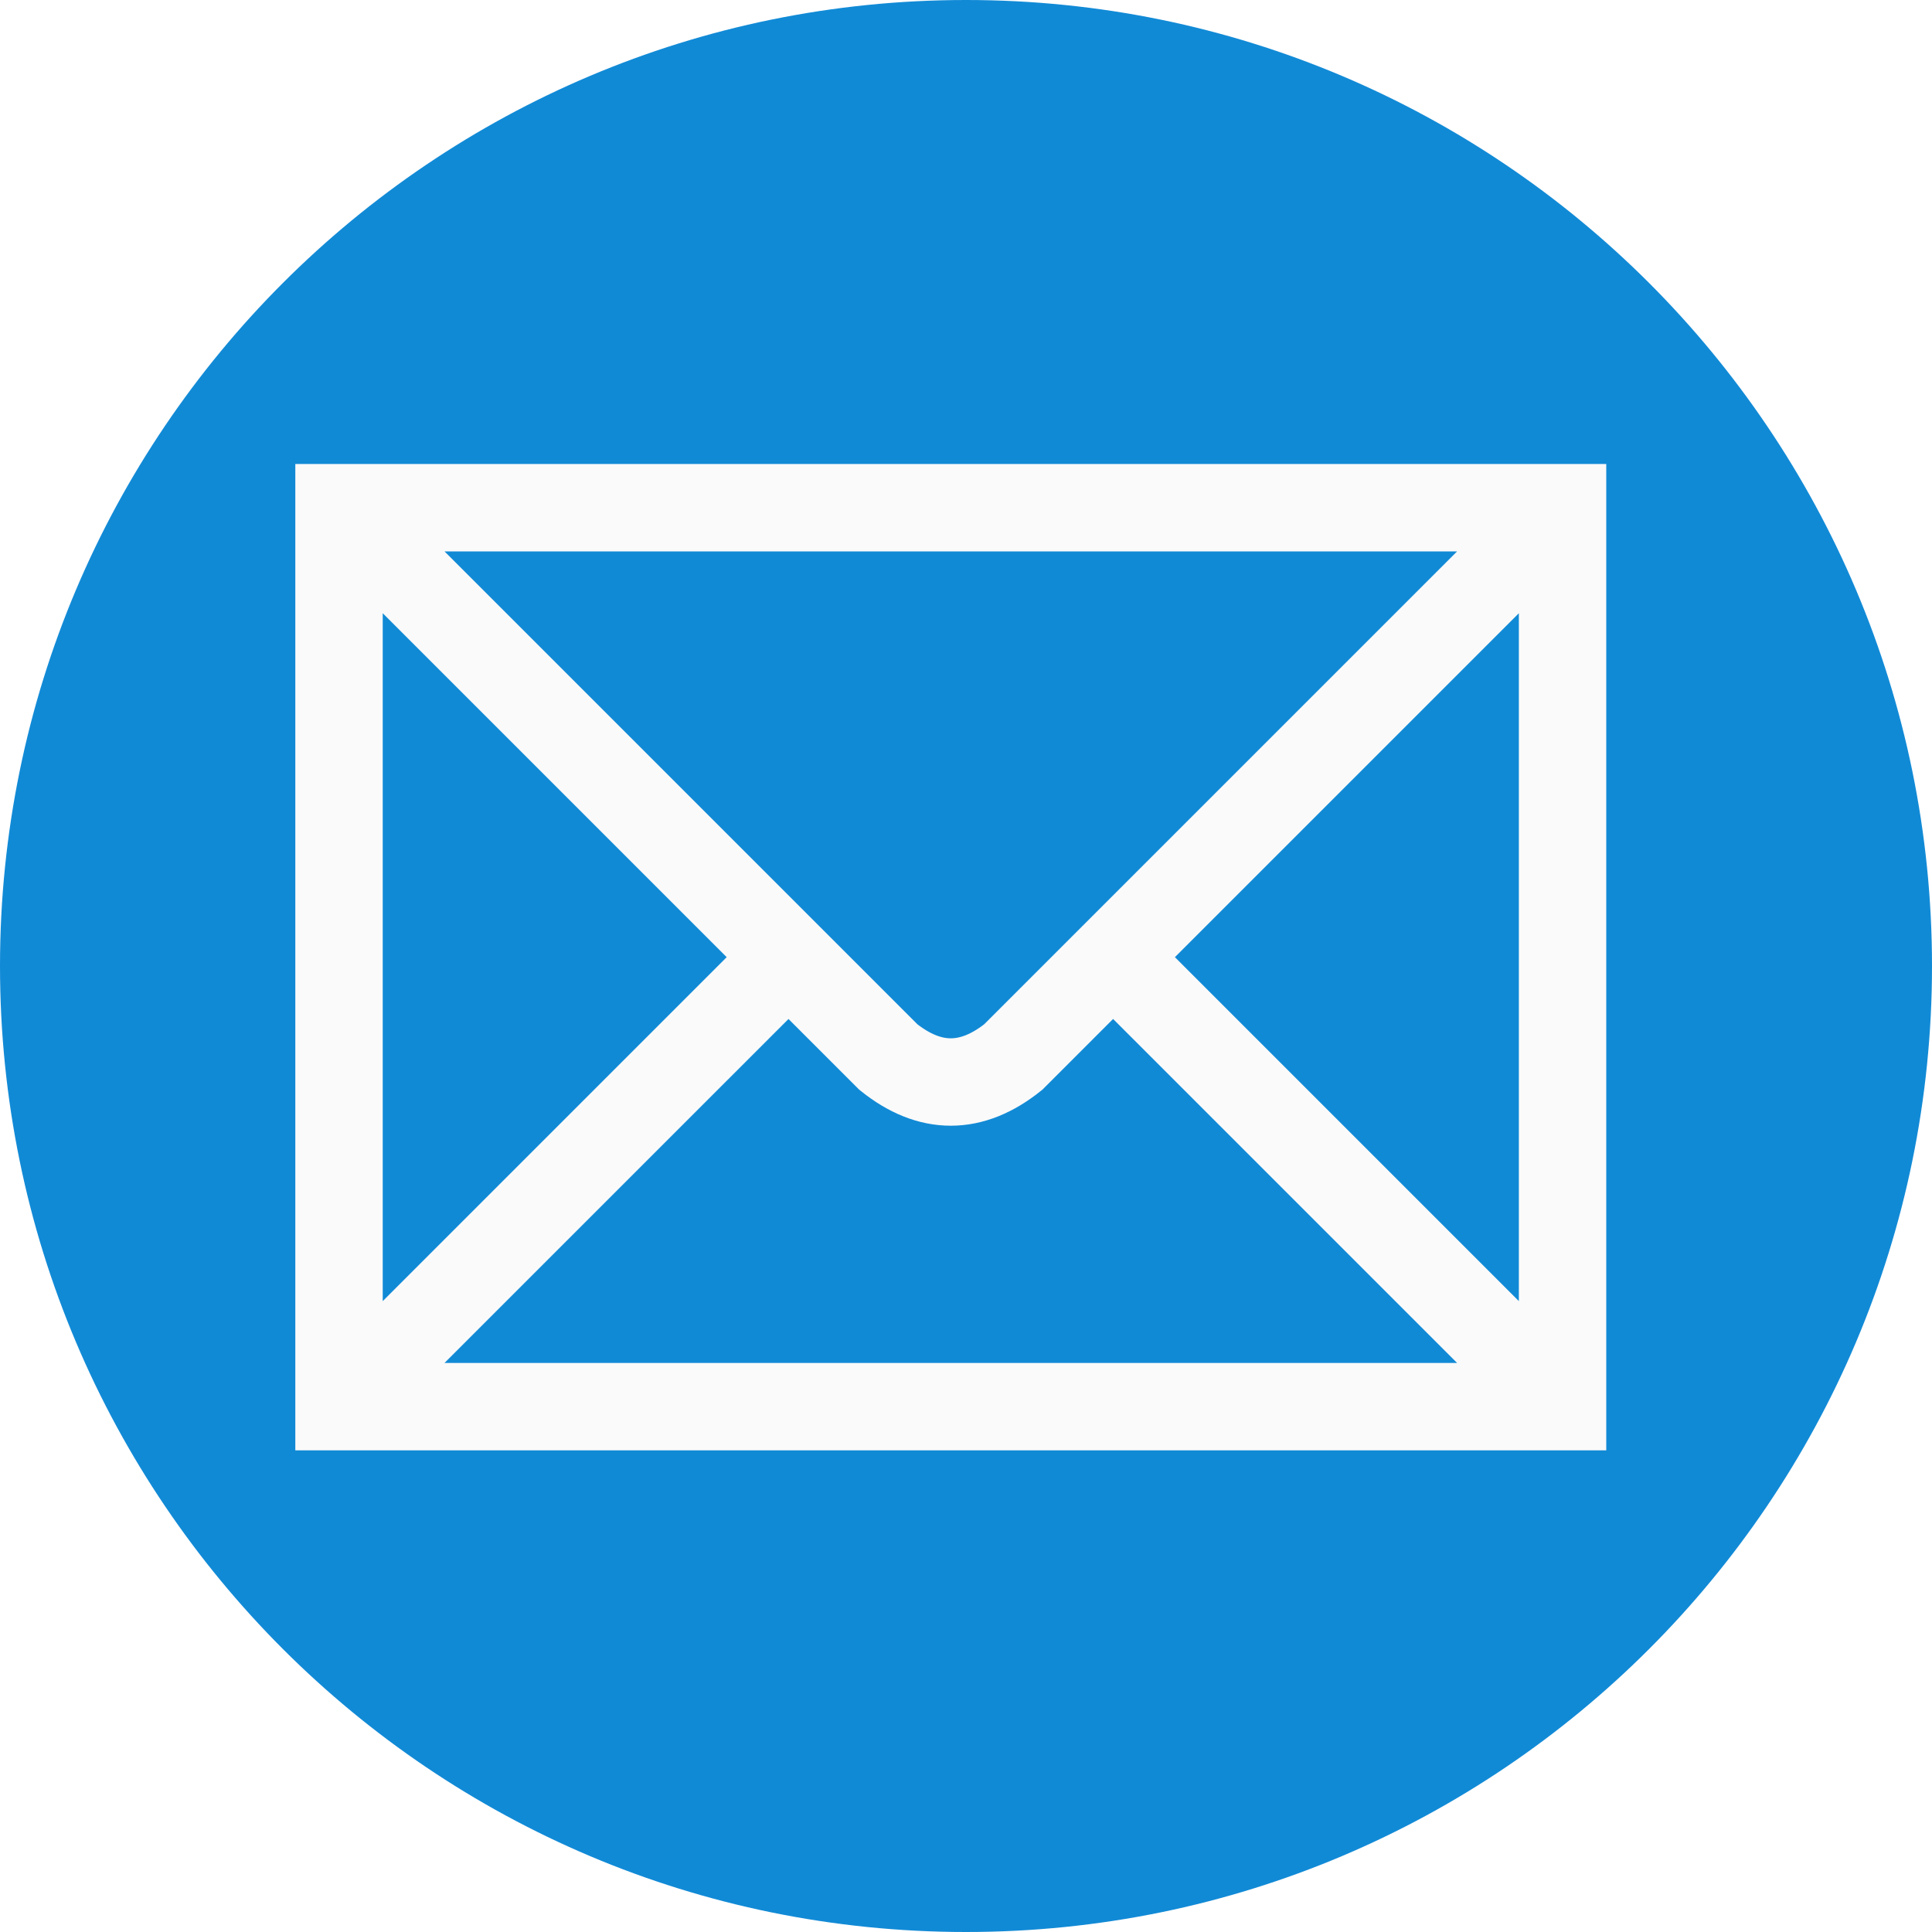
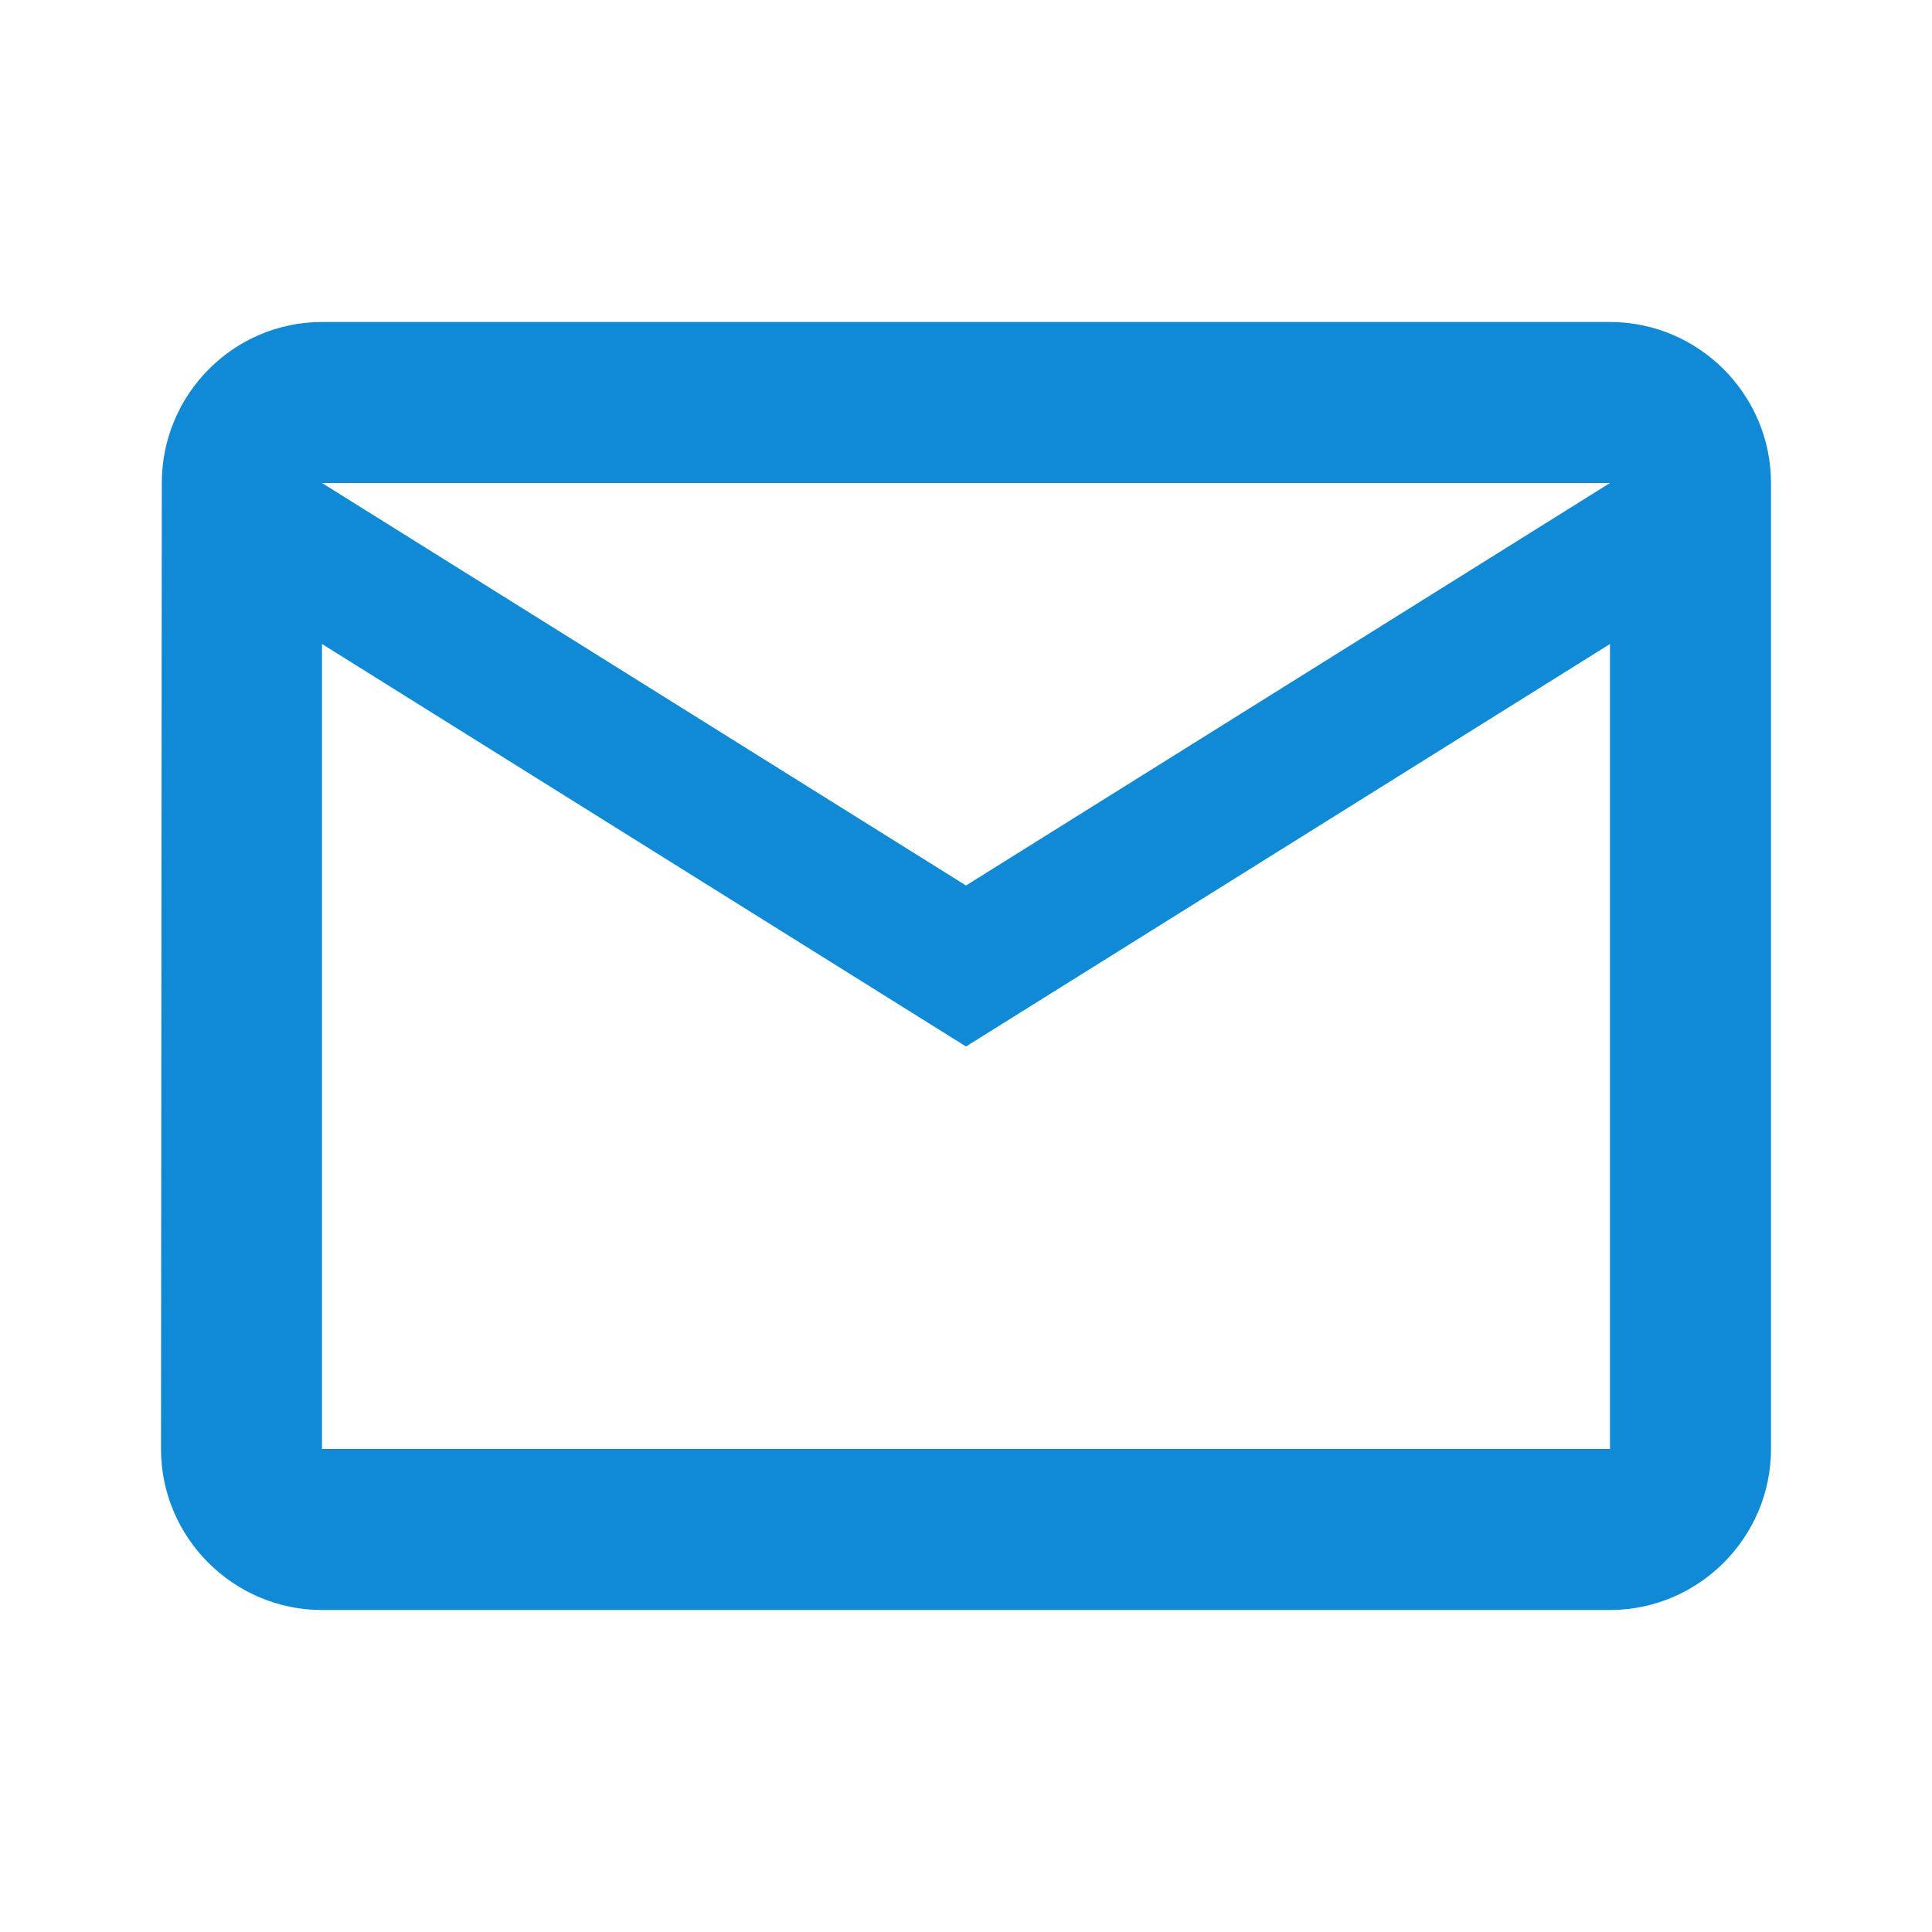
- <svg xmlns="http://www.w3.org/2000/svg" width="80mm" height="80mm" viewBox="0 0 80 80" version="1.1" id="svg8">
-   <defs id="defs2" />
-   <g id="layer1" transform="translate(0,-217)">
-     <path style="fill:#118ad6;fill-opacity:1;fill-rule:nonzero;stroke:none;stroke-width:0.45;stroke-linecap:round;stroke-linejoin:miter;stroke-miterlimit:4;stroke-dasharray:none;stroke-opacity:1" d="M 80,257 A 40,40 0 0 1 40,297 40,40 0 0 1 0,257 40,40 0 0 1 40,217 40,40 0 0 1 80,257 Z" id="path874" />
-     <path id="path863" d="m 14.038,238.023 h 50.664 v 37.223 H 14.038 Z m 0,0 22.747,22.747 q 2.585,2.068 5.17,0 L 64.703,238.023 M 14.038,275.246 32.65,256.635 m 13.442,0 18.611,18.611" style="fill:none;stroke:#fafafa;stroke-width:3.619;stroke-opacity:1" />
-   </g>
+ <svg xmlns="http://www.w3.org/2000/svg" height="24" viewBox="0 0 24 24" width="24">
+   <path d="M0 0h24v24H0z" fill="none" />
+   <path fill="#118ad6" d="M20 4H4c-1.1 0-1.99.9-1.99 2L2 18c0 1.1.9 2 2 2h16c1.1 0 2-.9 2-2V6c0-1.1-.9-2-2-2zm0 14H4V8l8 5 8-5v10zm-8-7L4 6h16l-8 5z" />
</svg>
